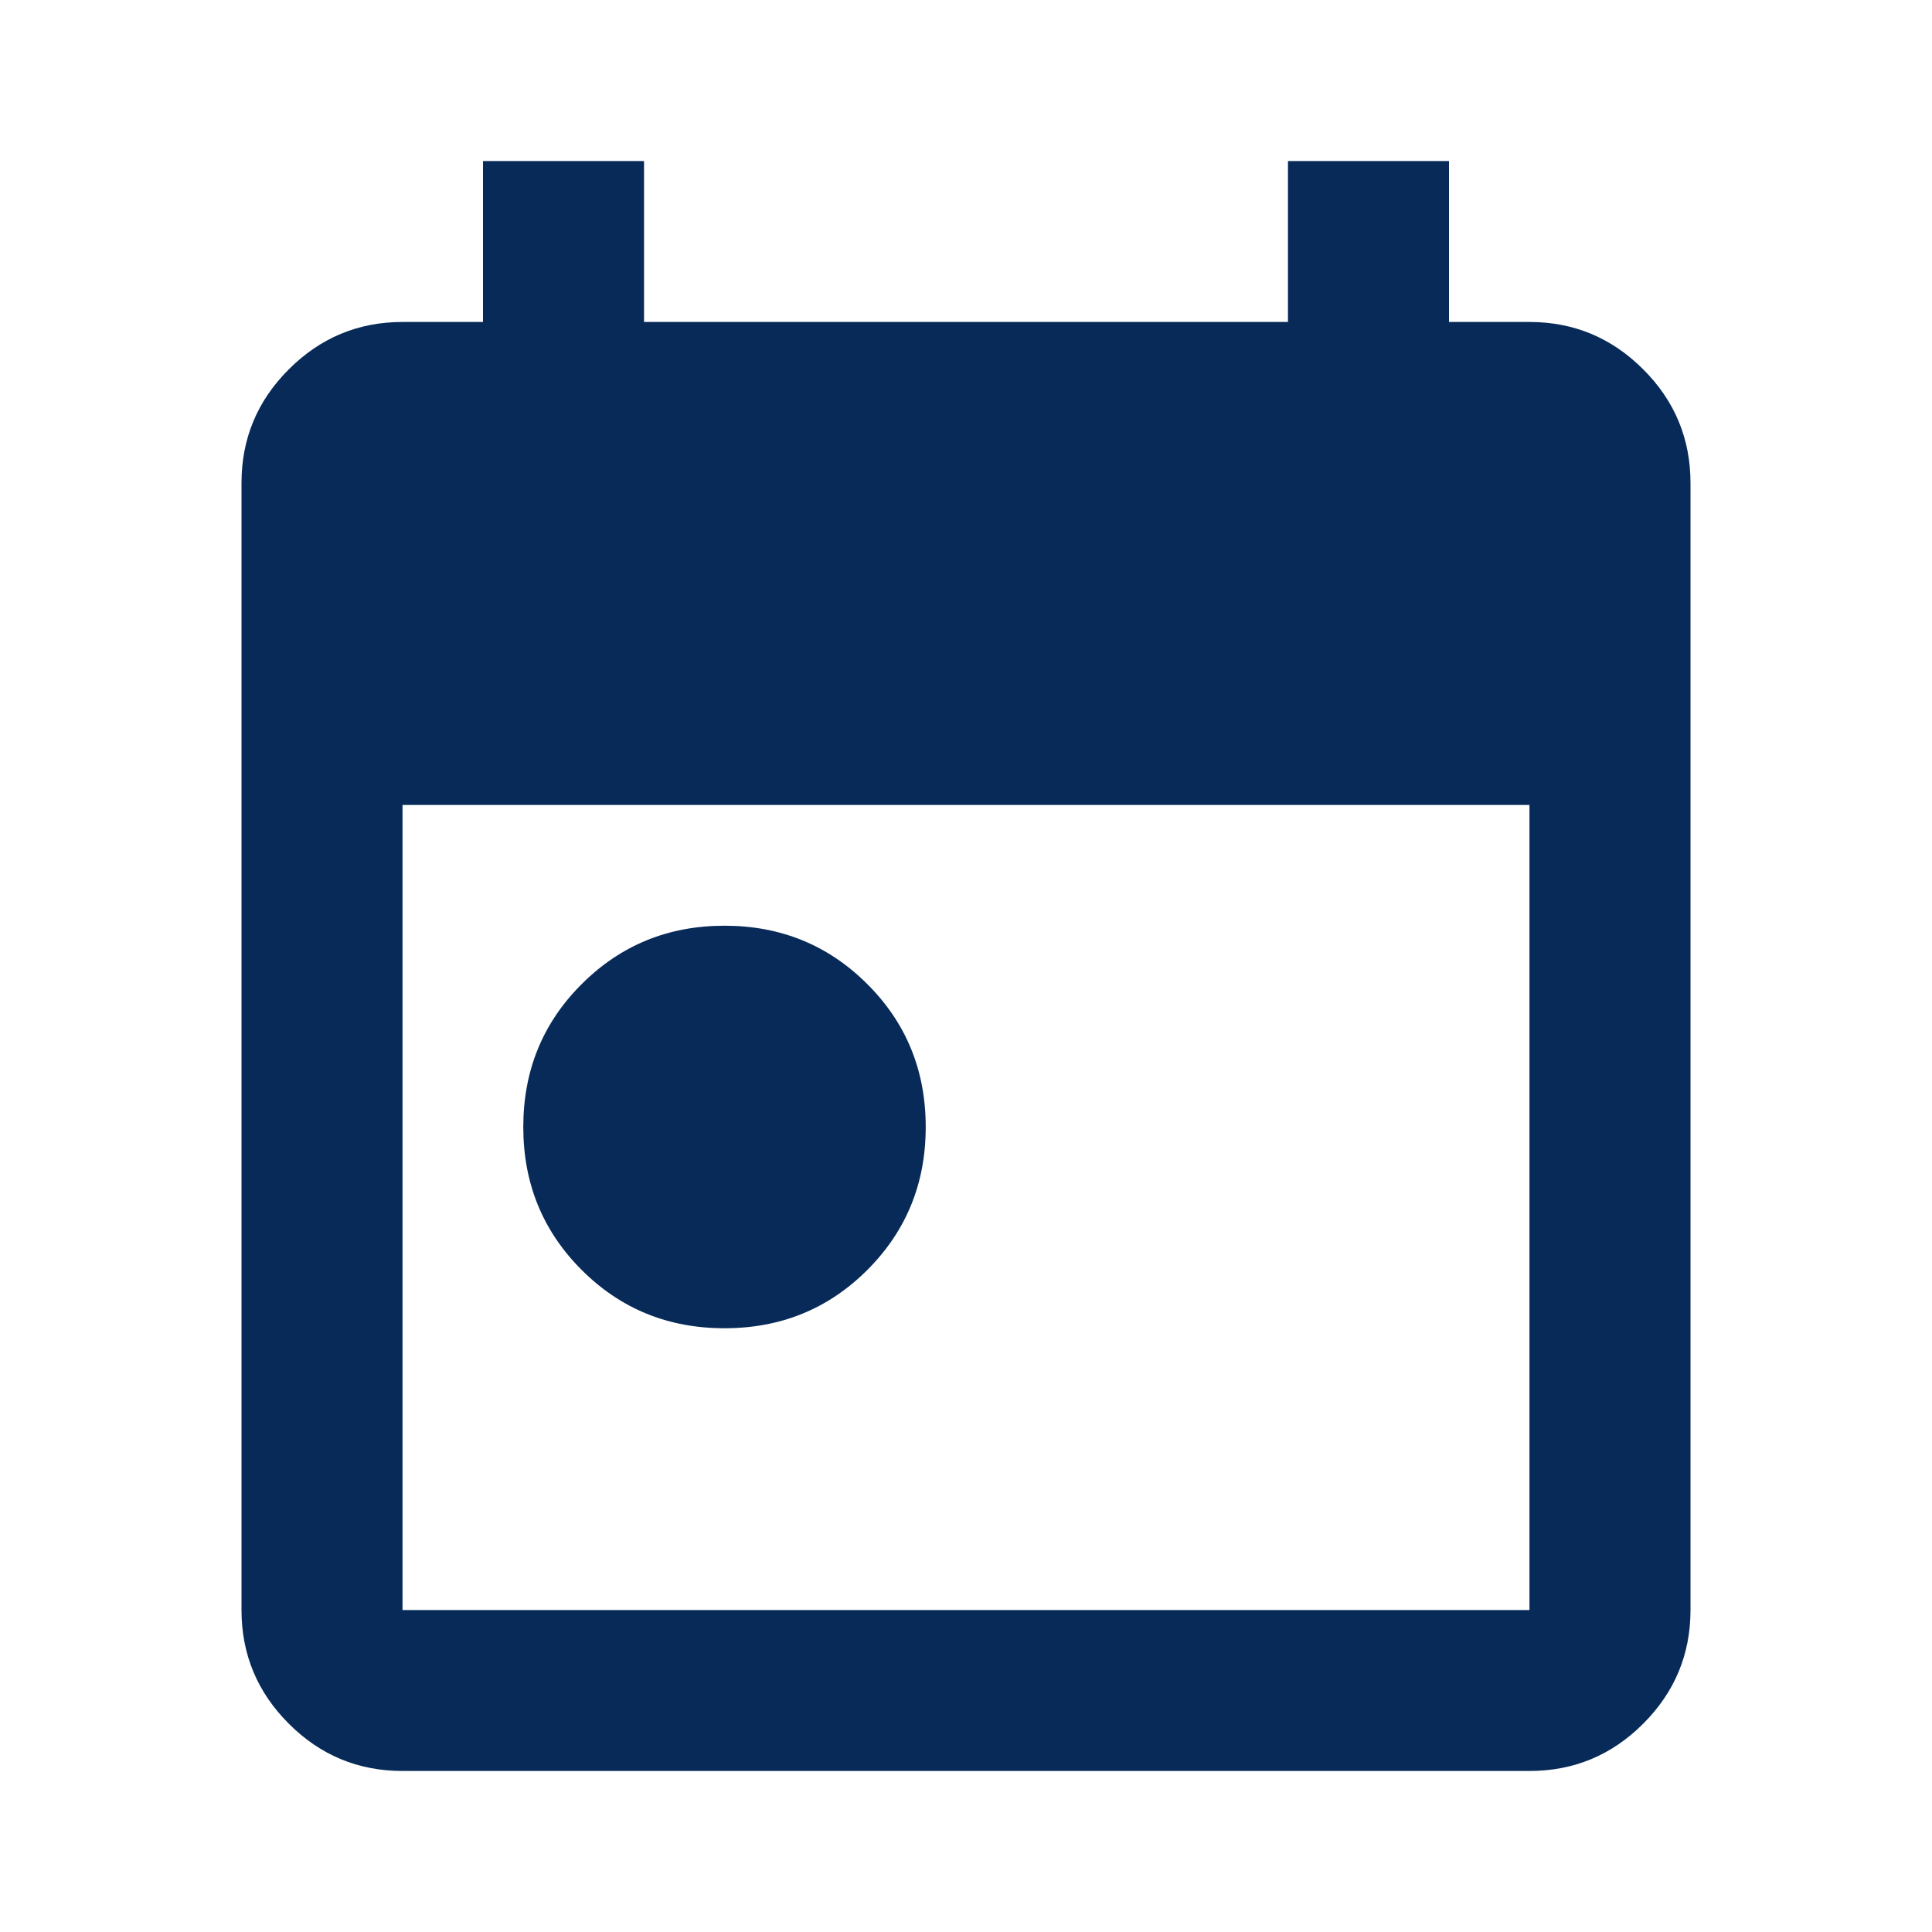
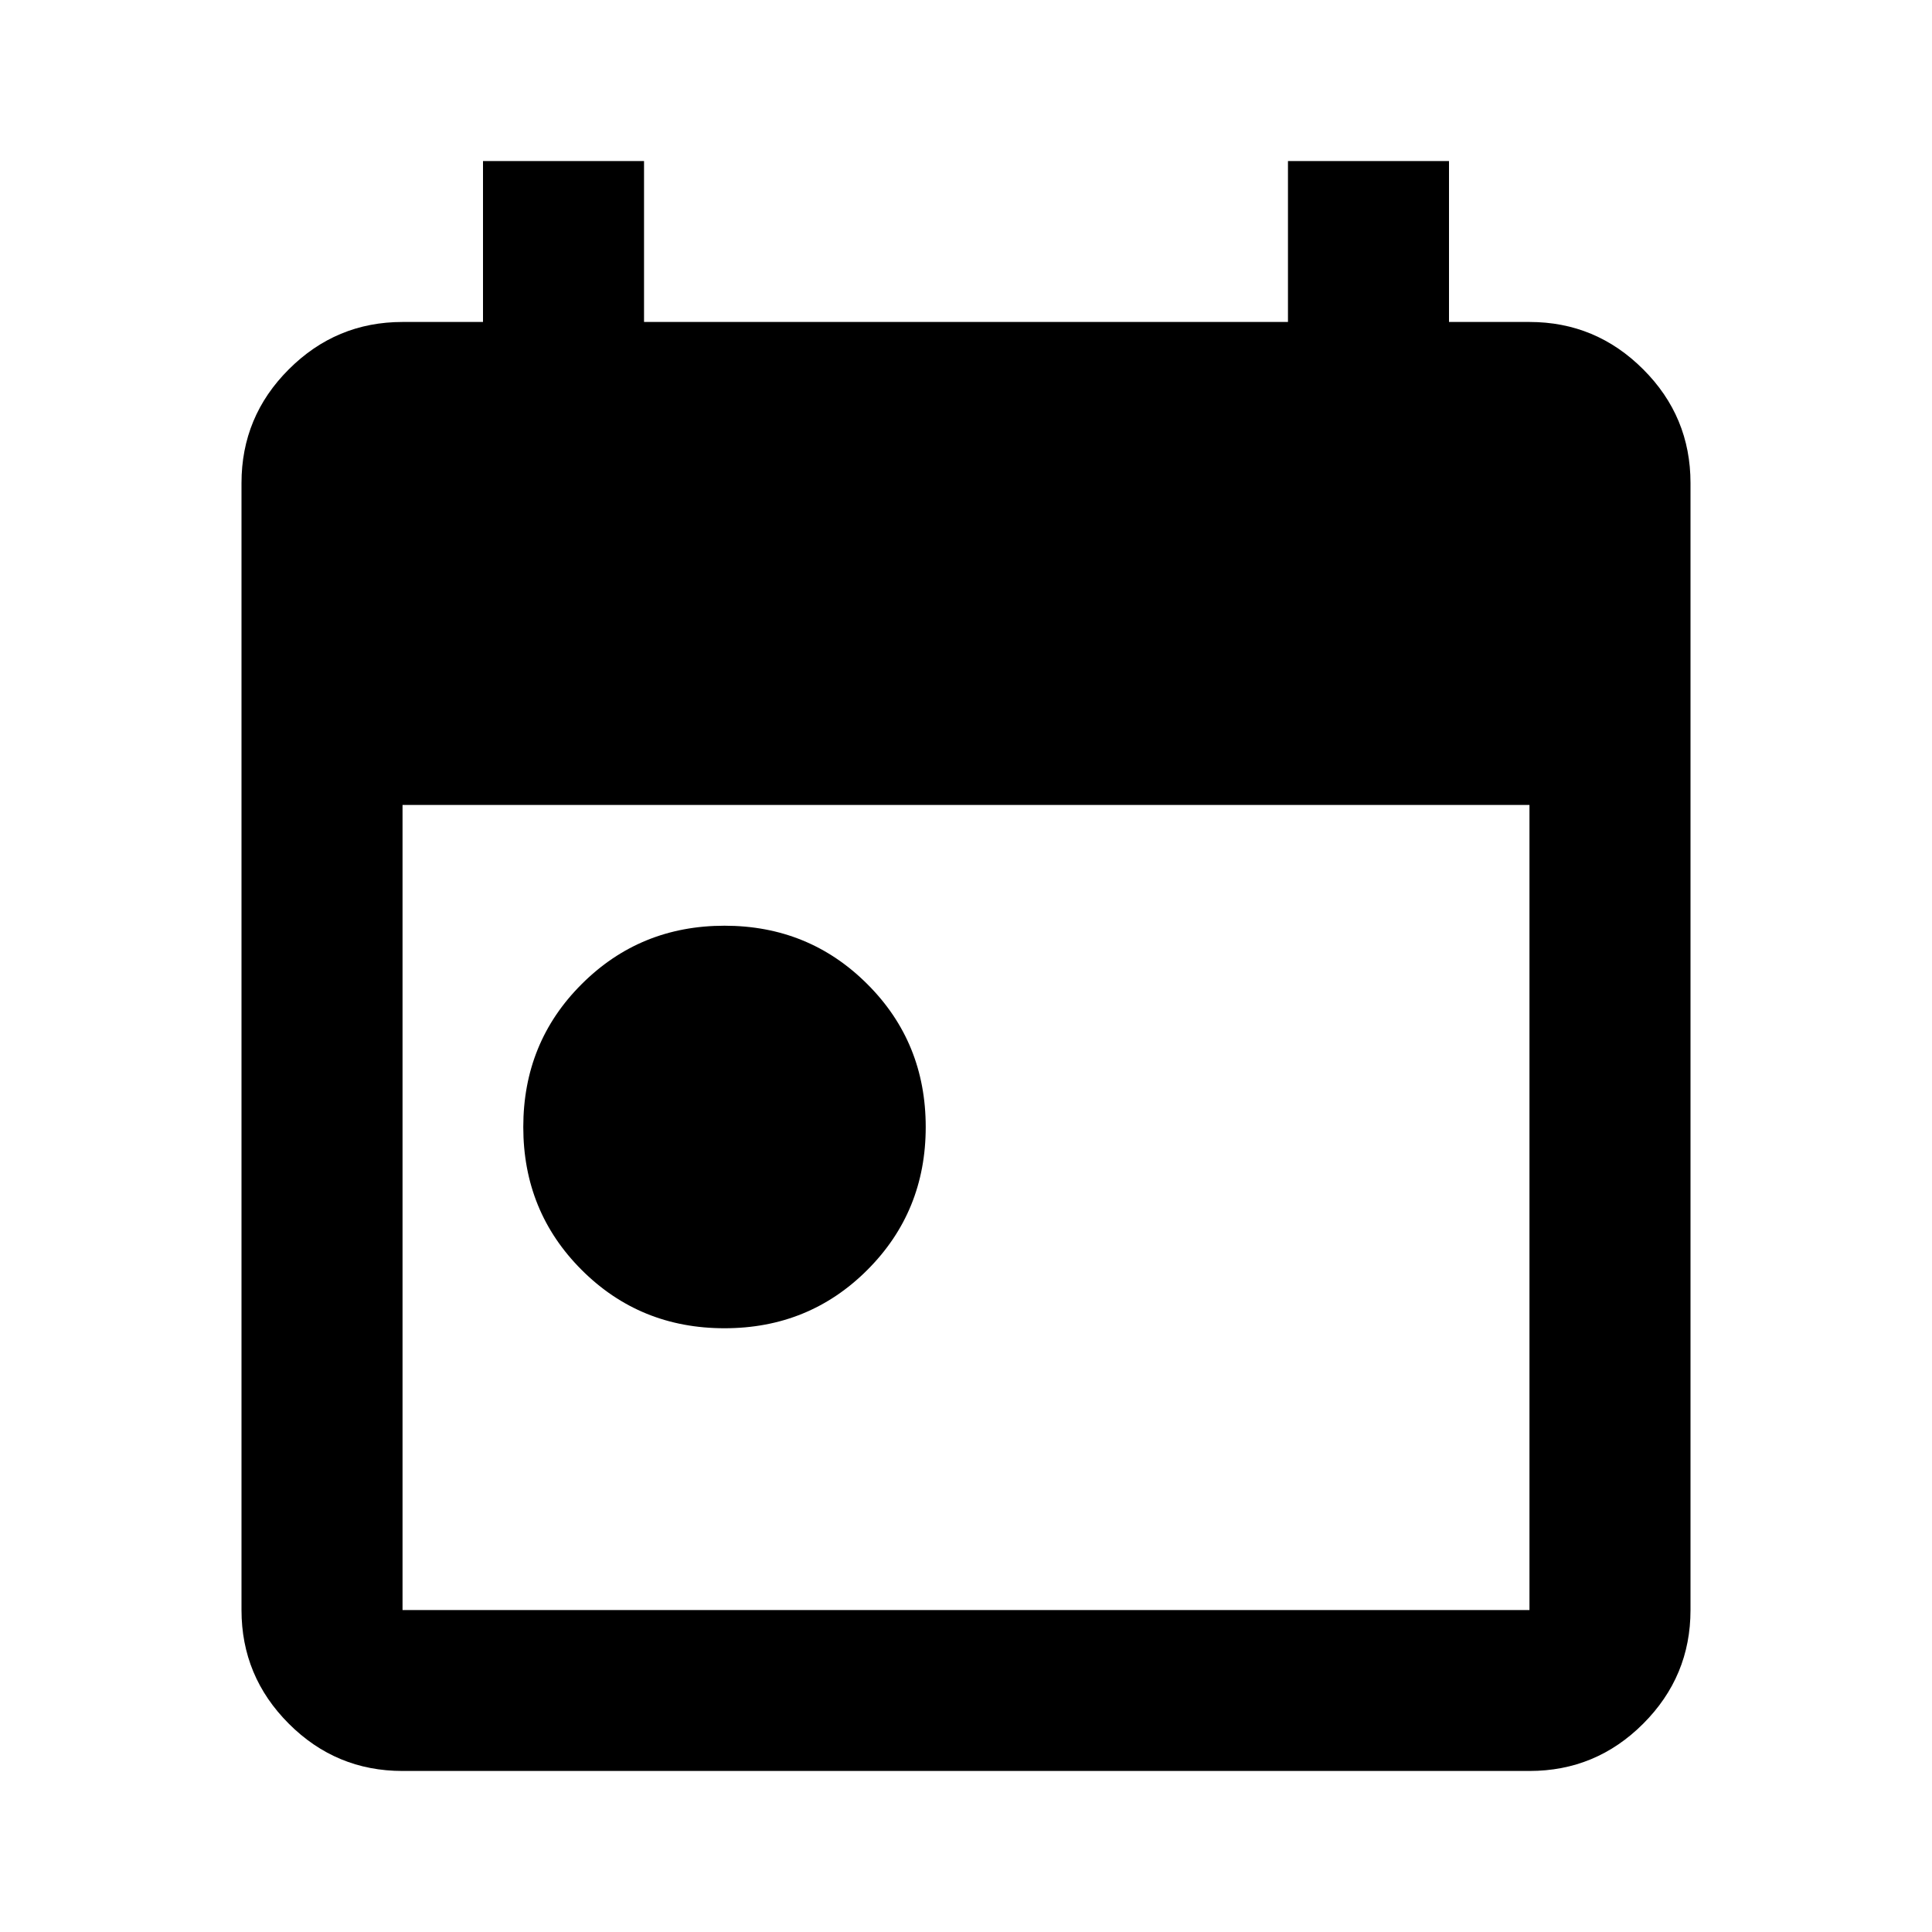
<svg xmlns="http://www.w3.org/2000/svg" width="20" height="20" viewBox="0 0 20 20" fill="none">
-   <path d="M7.5 13.75C6.917 13.75 6.424 13.549 6.021 13.146C5.618 12.743 5.417 12.25 5.417 11.667C5.417 11.083 5.618 10.59 6.021 10.188C6.424 9.785 6.917 9.583 7.5 9.583C8.083 9.583 8.576 9.785 8.979 10.188C9.382 10.59 9.583 11.083 9.583 11.667C9.583 12.25 9.382 12.743 8.979 13.146C8.576 13.549 8.083 13.75 7.5 13.75ZM4.167 18.333C3.708 18.333 3.316 18.17 2.99 17.844C2.663 17.517 2.5 17.125 2.5 16.667V5C2.5 4.542 2.663 4.149 2.99 3.823C3.316 3.497 3.708 3.333 4.167 3.333H5V1.667H6.667V3.333H13.333V1.667H15V3.333H15.833C16.292 3.333 16.684 3.497 17.01 3.823C17.337 4.149 17.5 4.542 17.5 5V16.667C17.5 17.125 17.337 17.517 17.01 17.844C16.684 18.17 16.292 18.333 15.833 18.333H4.167ZM4.167 16.667H15.833V8.333H4.167V16.667Z" fill="#072A58" />
+   <path d="M7.5 13.75C6.917 13.75 6.424 13.549 6.021 13.146C5.618 12.743 5.417 12.25 5.417 11.667C5.417 11.083 5.618 10.59 6.021 10.188C6.424 9.785 6.917 9.583 7.5 9.583C8.083 9.583 8.576 9.785 8.979 10.188C9.382 10.59 9.583 11.083 9.583 11.667C9.583 12.25 9.382 12.743 8.979 13.146C8.576 13.549 8.083 13.75 7.5 13.75ZM4.167 18.333C3.708 18.333 3.316 18.17 2.99 17.844C2.663 17.517 2.5 17.125 2.5 16.667V5C2.5 4.542 2.663 4.149 2.99 3.823C3.316 3.497 3.708 3.333 4.167 3.333H5V1.667H6.667V3.333H13.333V1.667H15V3.333H15.833C16.292 3.333 16.684 3.497 17.01 3.823C17.337 4.149 17.5 4.542 17.5 5V16.667C17.5 17.125 17.337 17.517 17.01 17.844C16.684 18.17 16.292 18.333 15.833 18.333H4.167ZM4.167 16.667H15.833V8.333H4.167V16.667Z" fill="currentColor" />
</svg>
